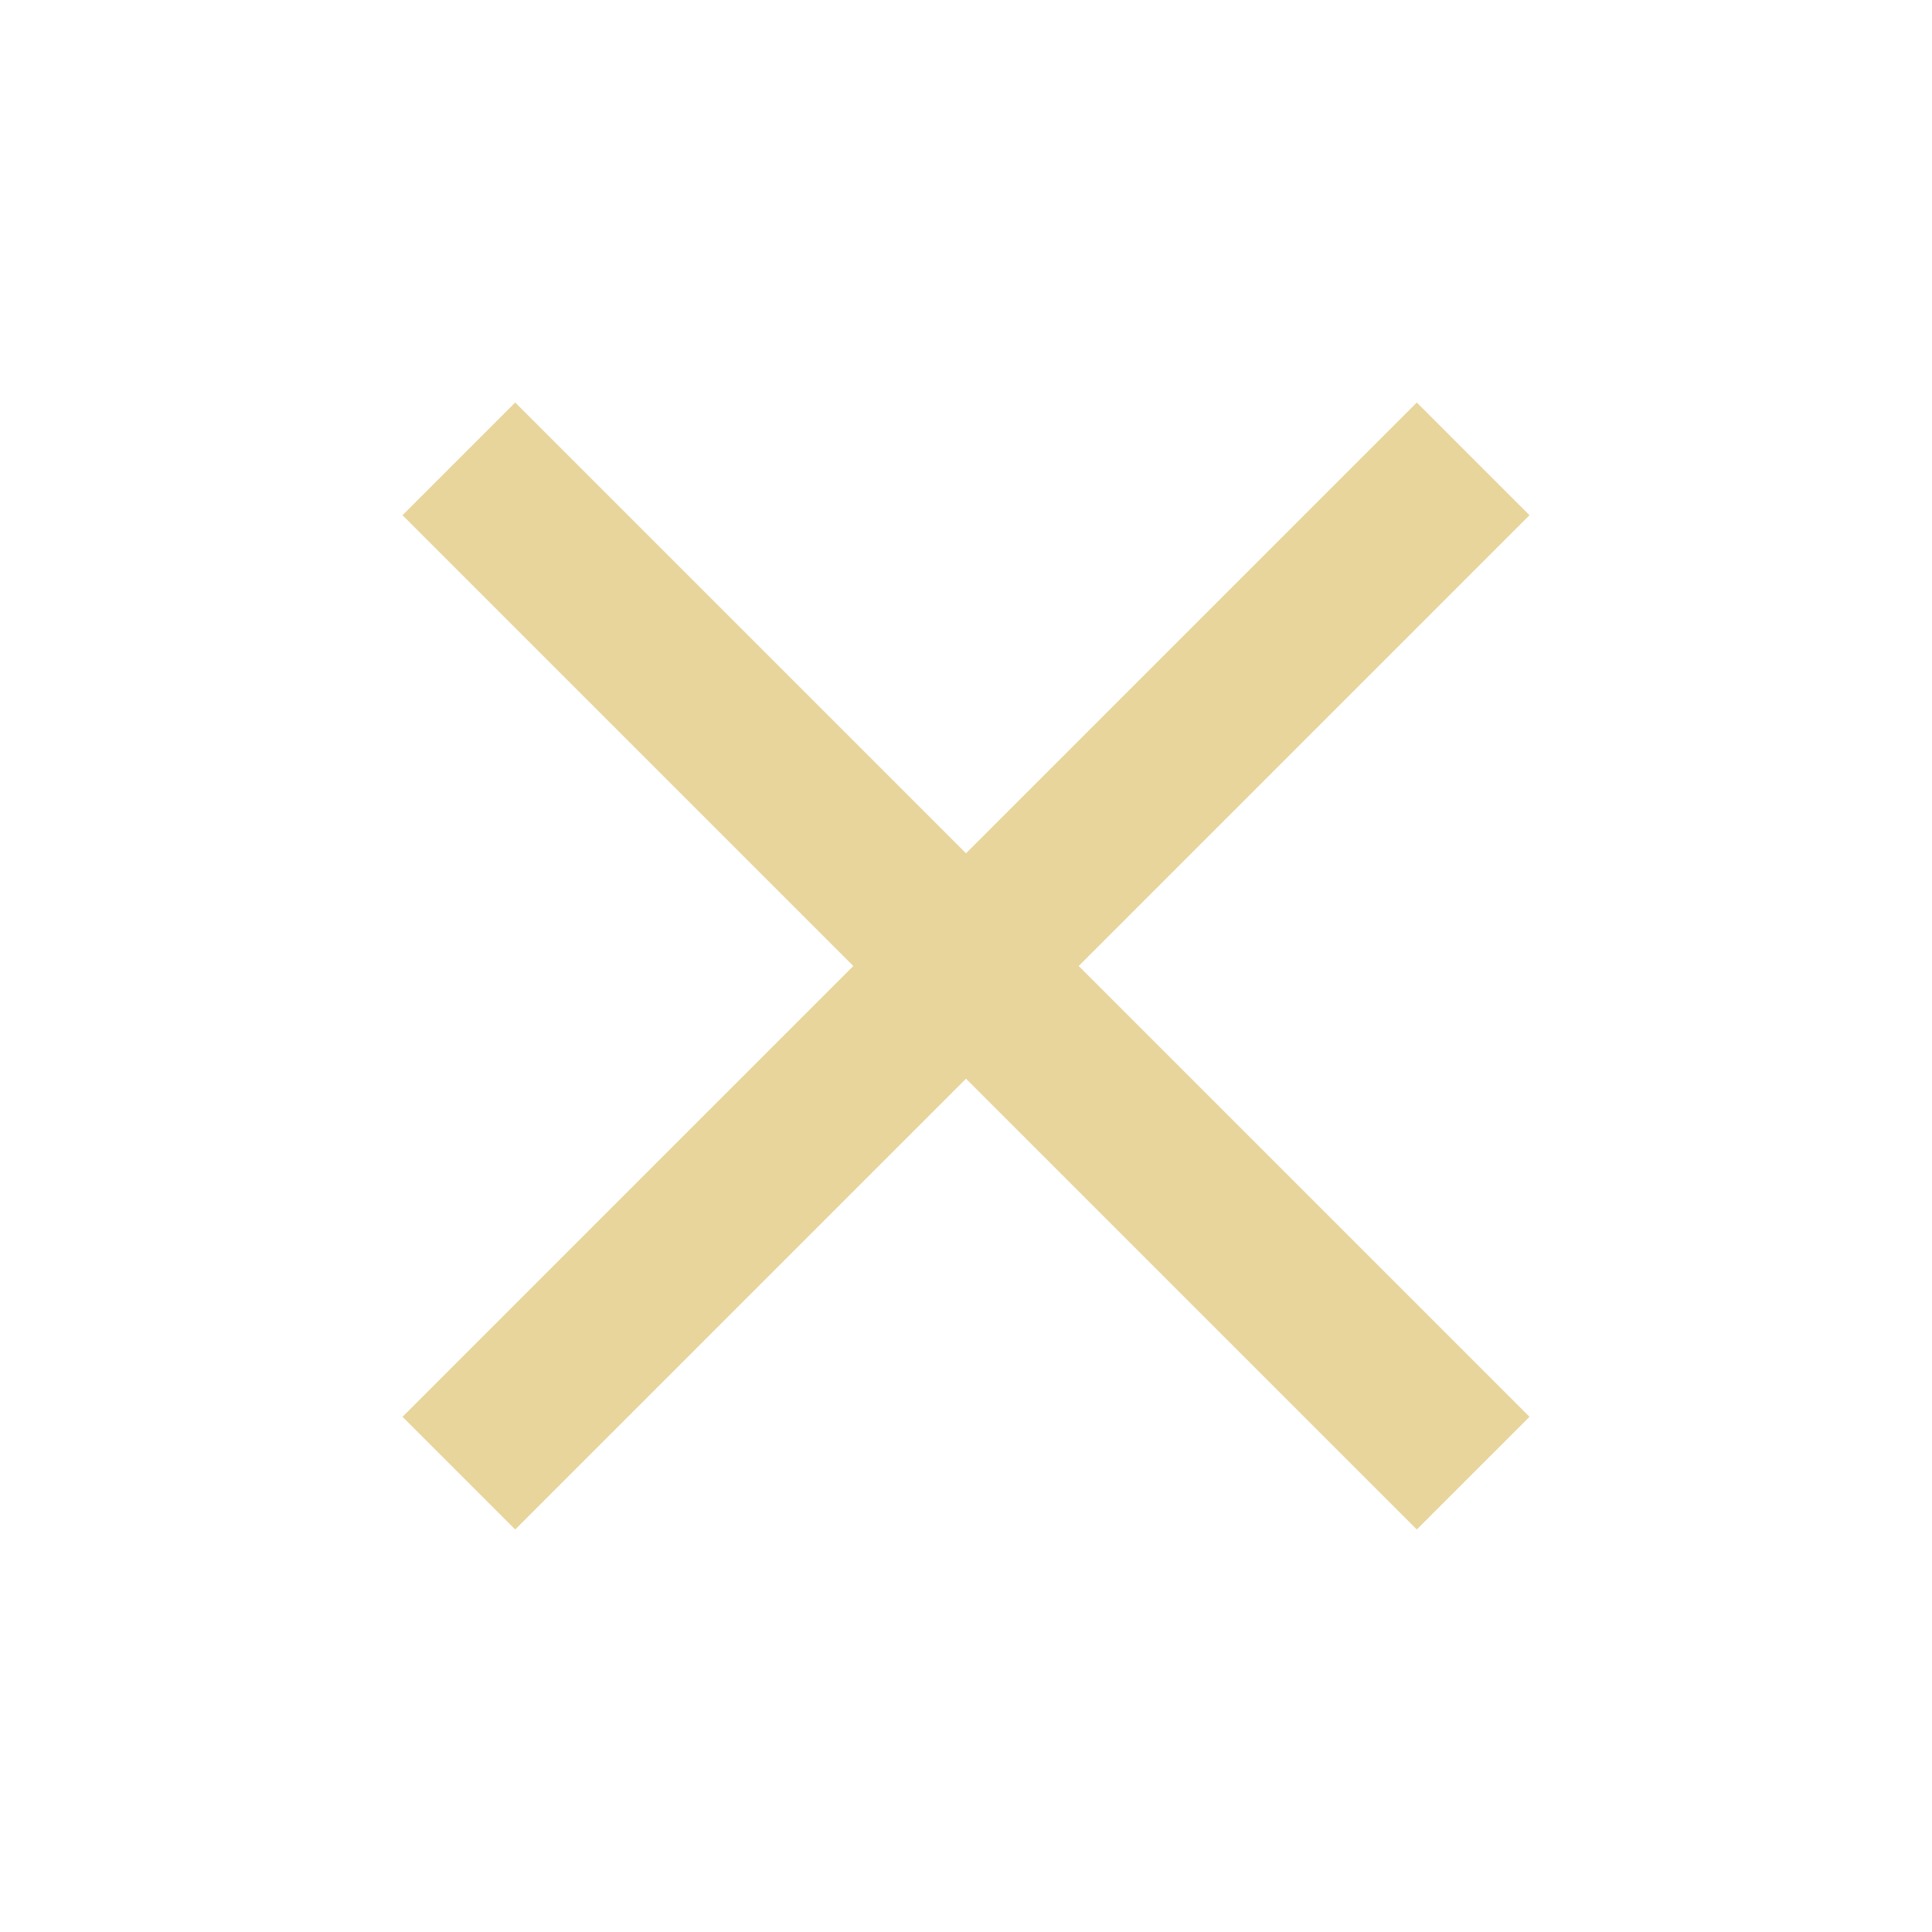
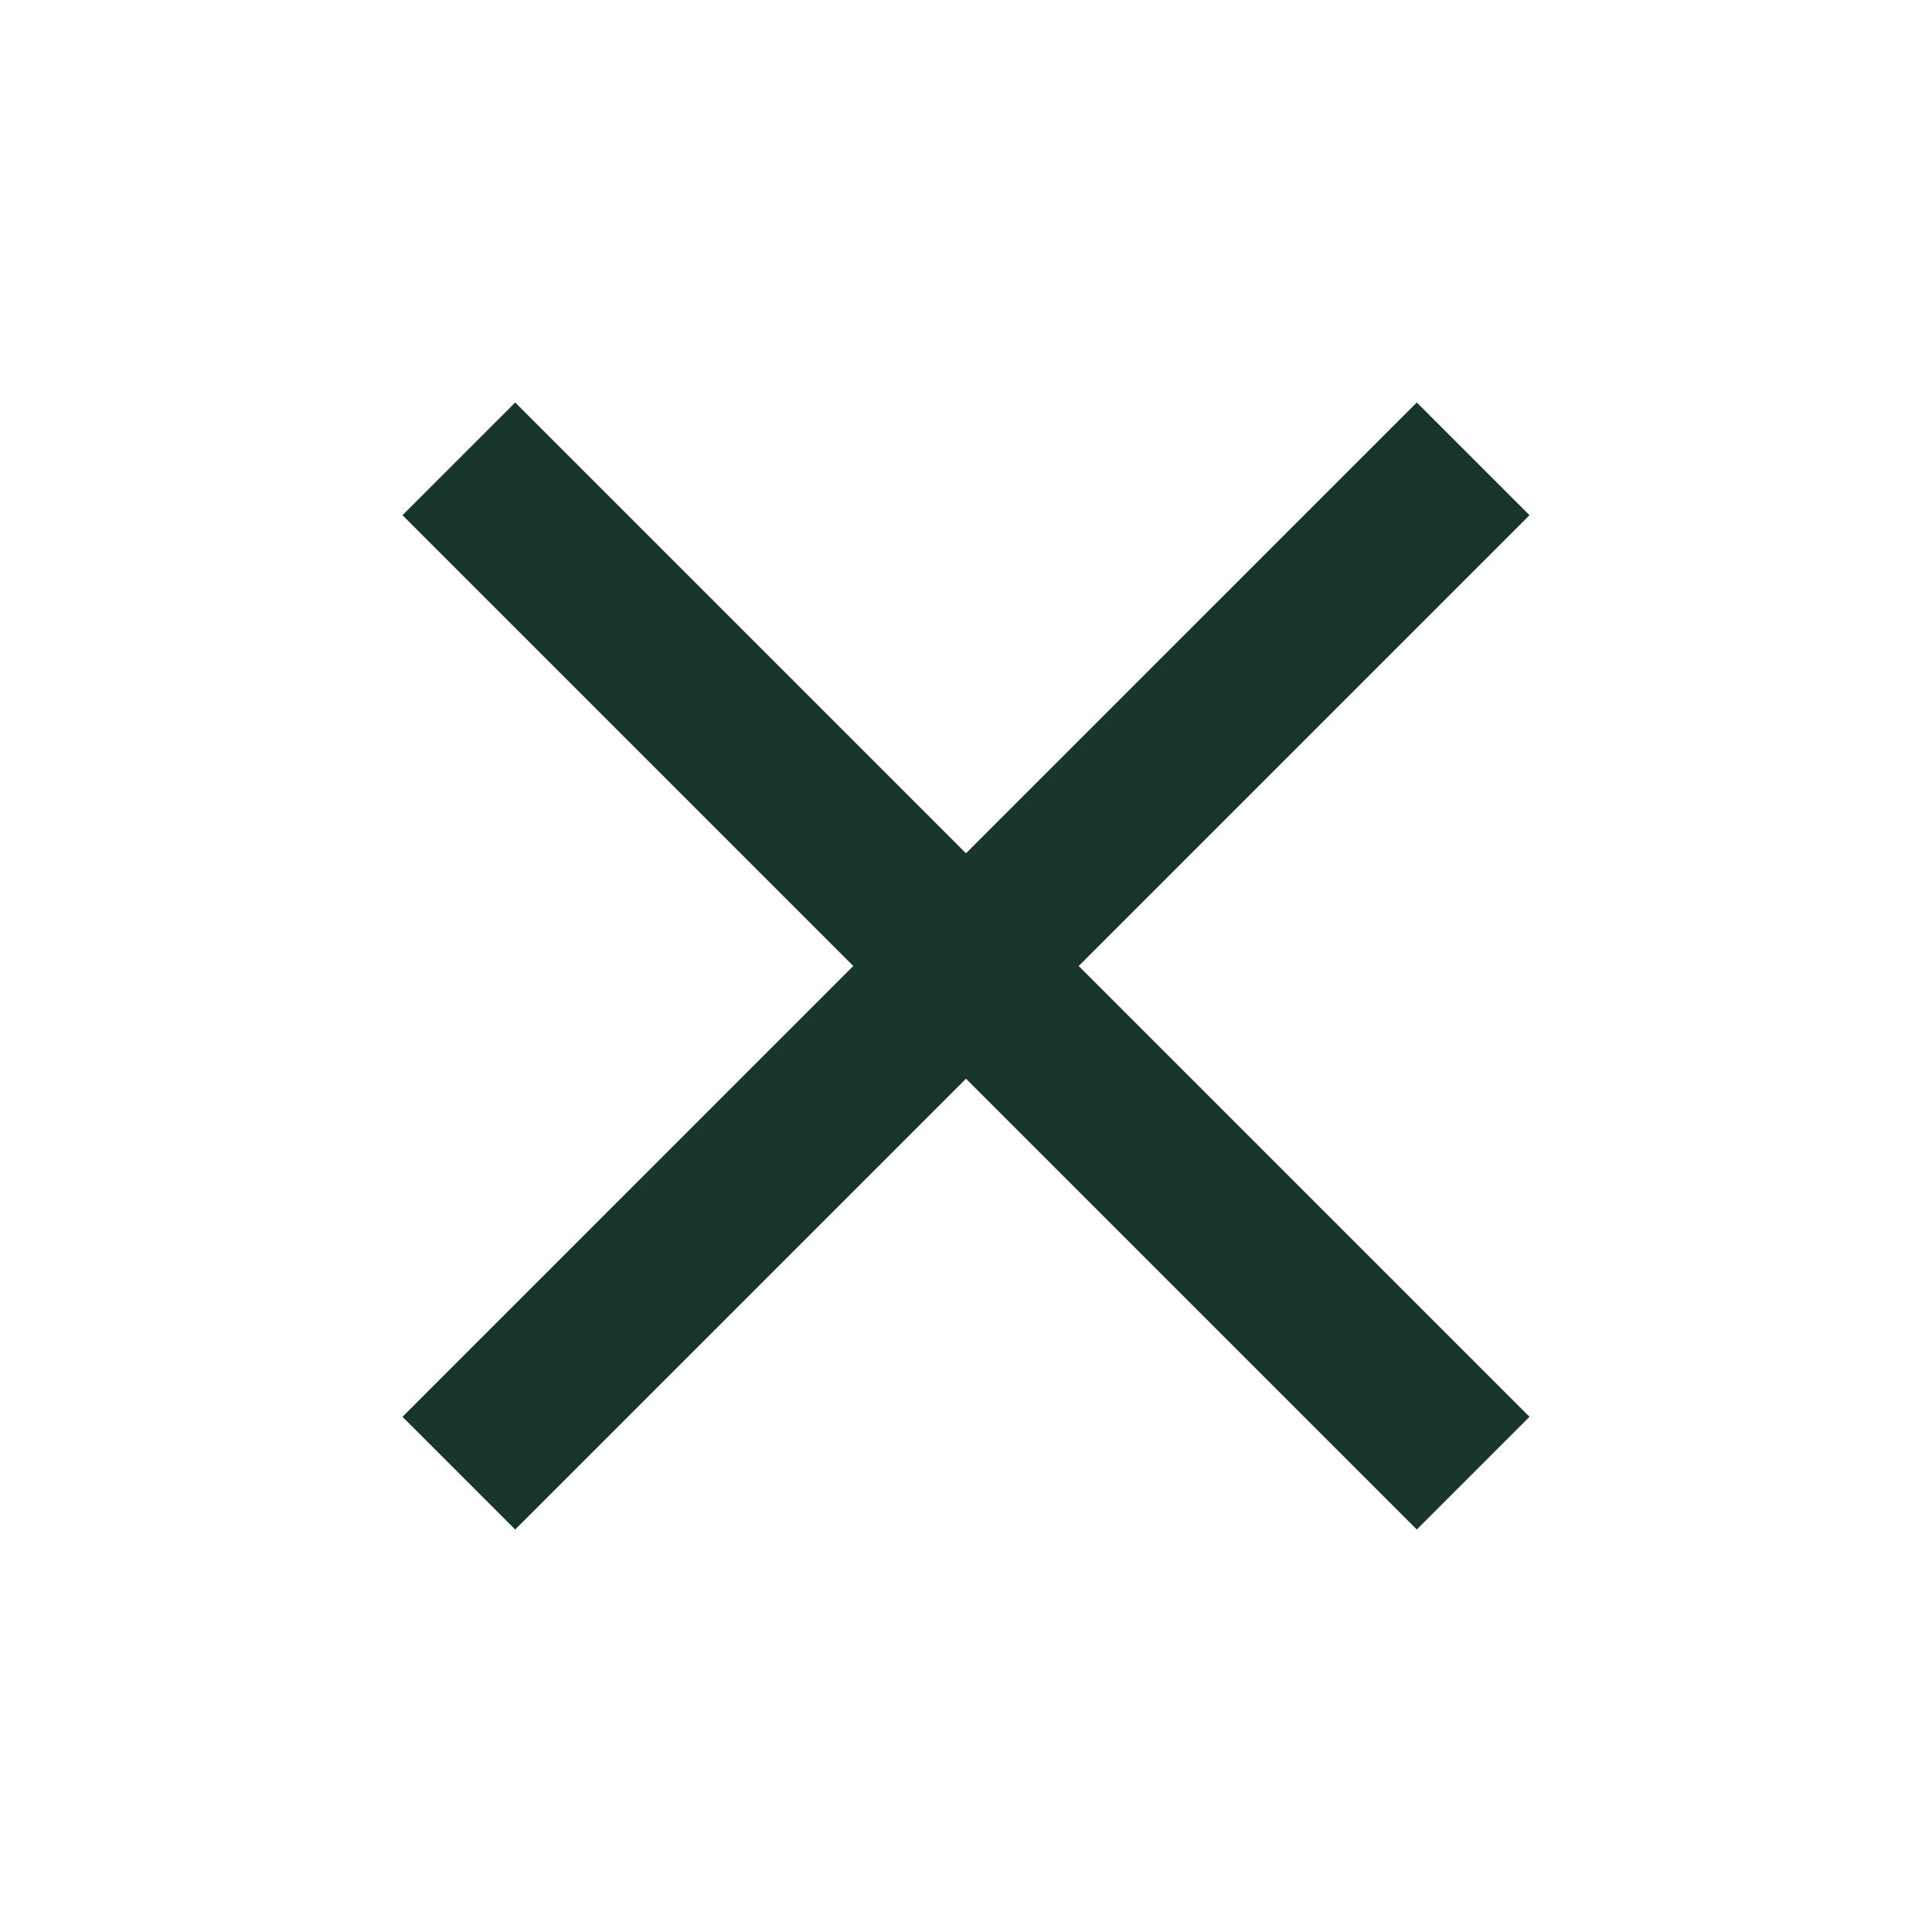
<svg xmlns="http://www.w3.org/2000/svg" width="24" height="24" viewBox="0 0 24 24" fill="none">
-   <path d="M6.4 19L5 17.6L10.6 12L5 6.4L6.4 5L12 10.6L17.6 5L19 6.4L13.4 12L19 17.6L17.6 19L12 13.4L6.4 19Z" fill="#E8D59C" />
+   <path d="M6.4 19L5 17.6L10.6 12L5 6.4L6.4 5L12 10.6L17.6 5L19 6.4L13.4 12L19 17.6L17.6 19L12 13.4L6.4 19Z" fill="#18352B" />
</svg>
